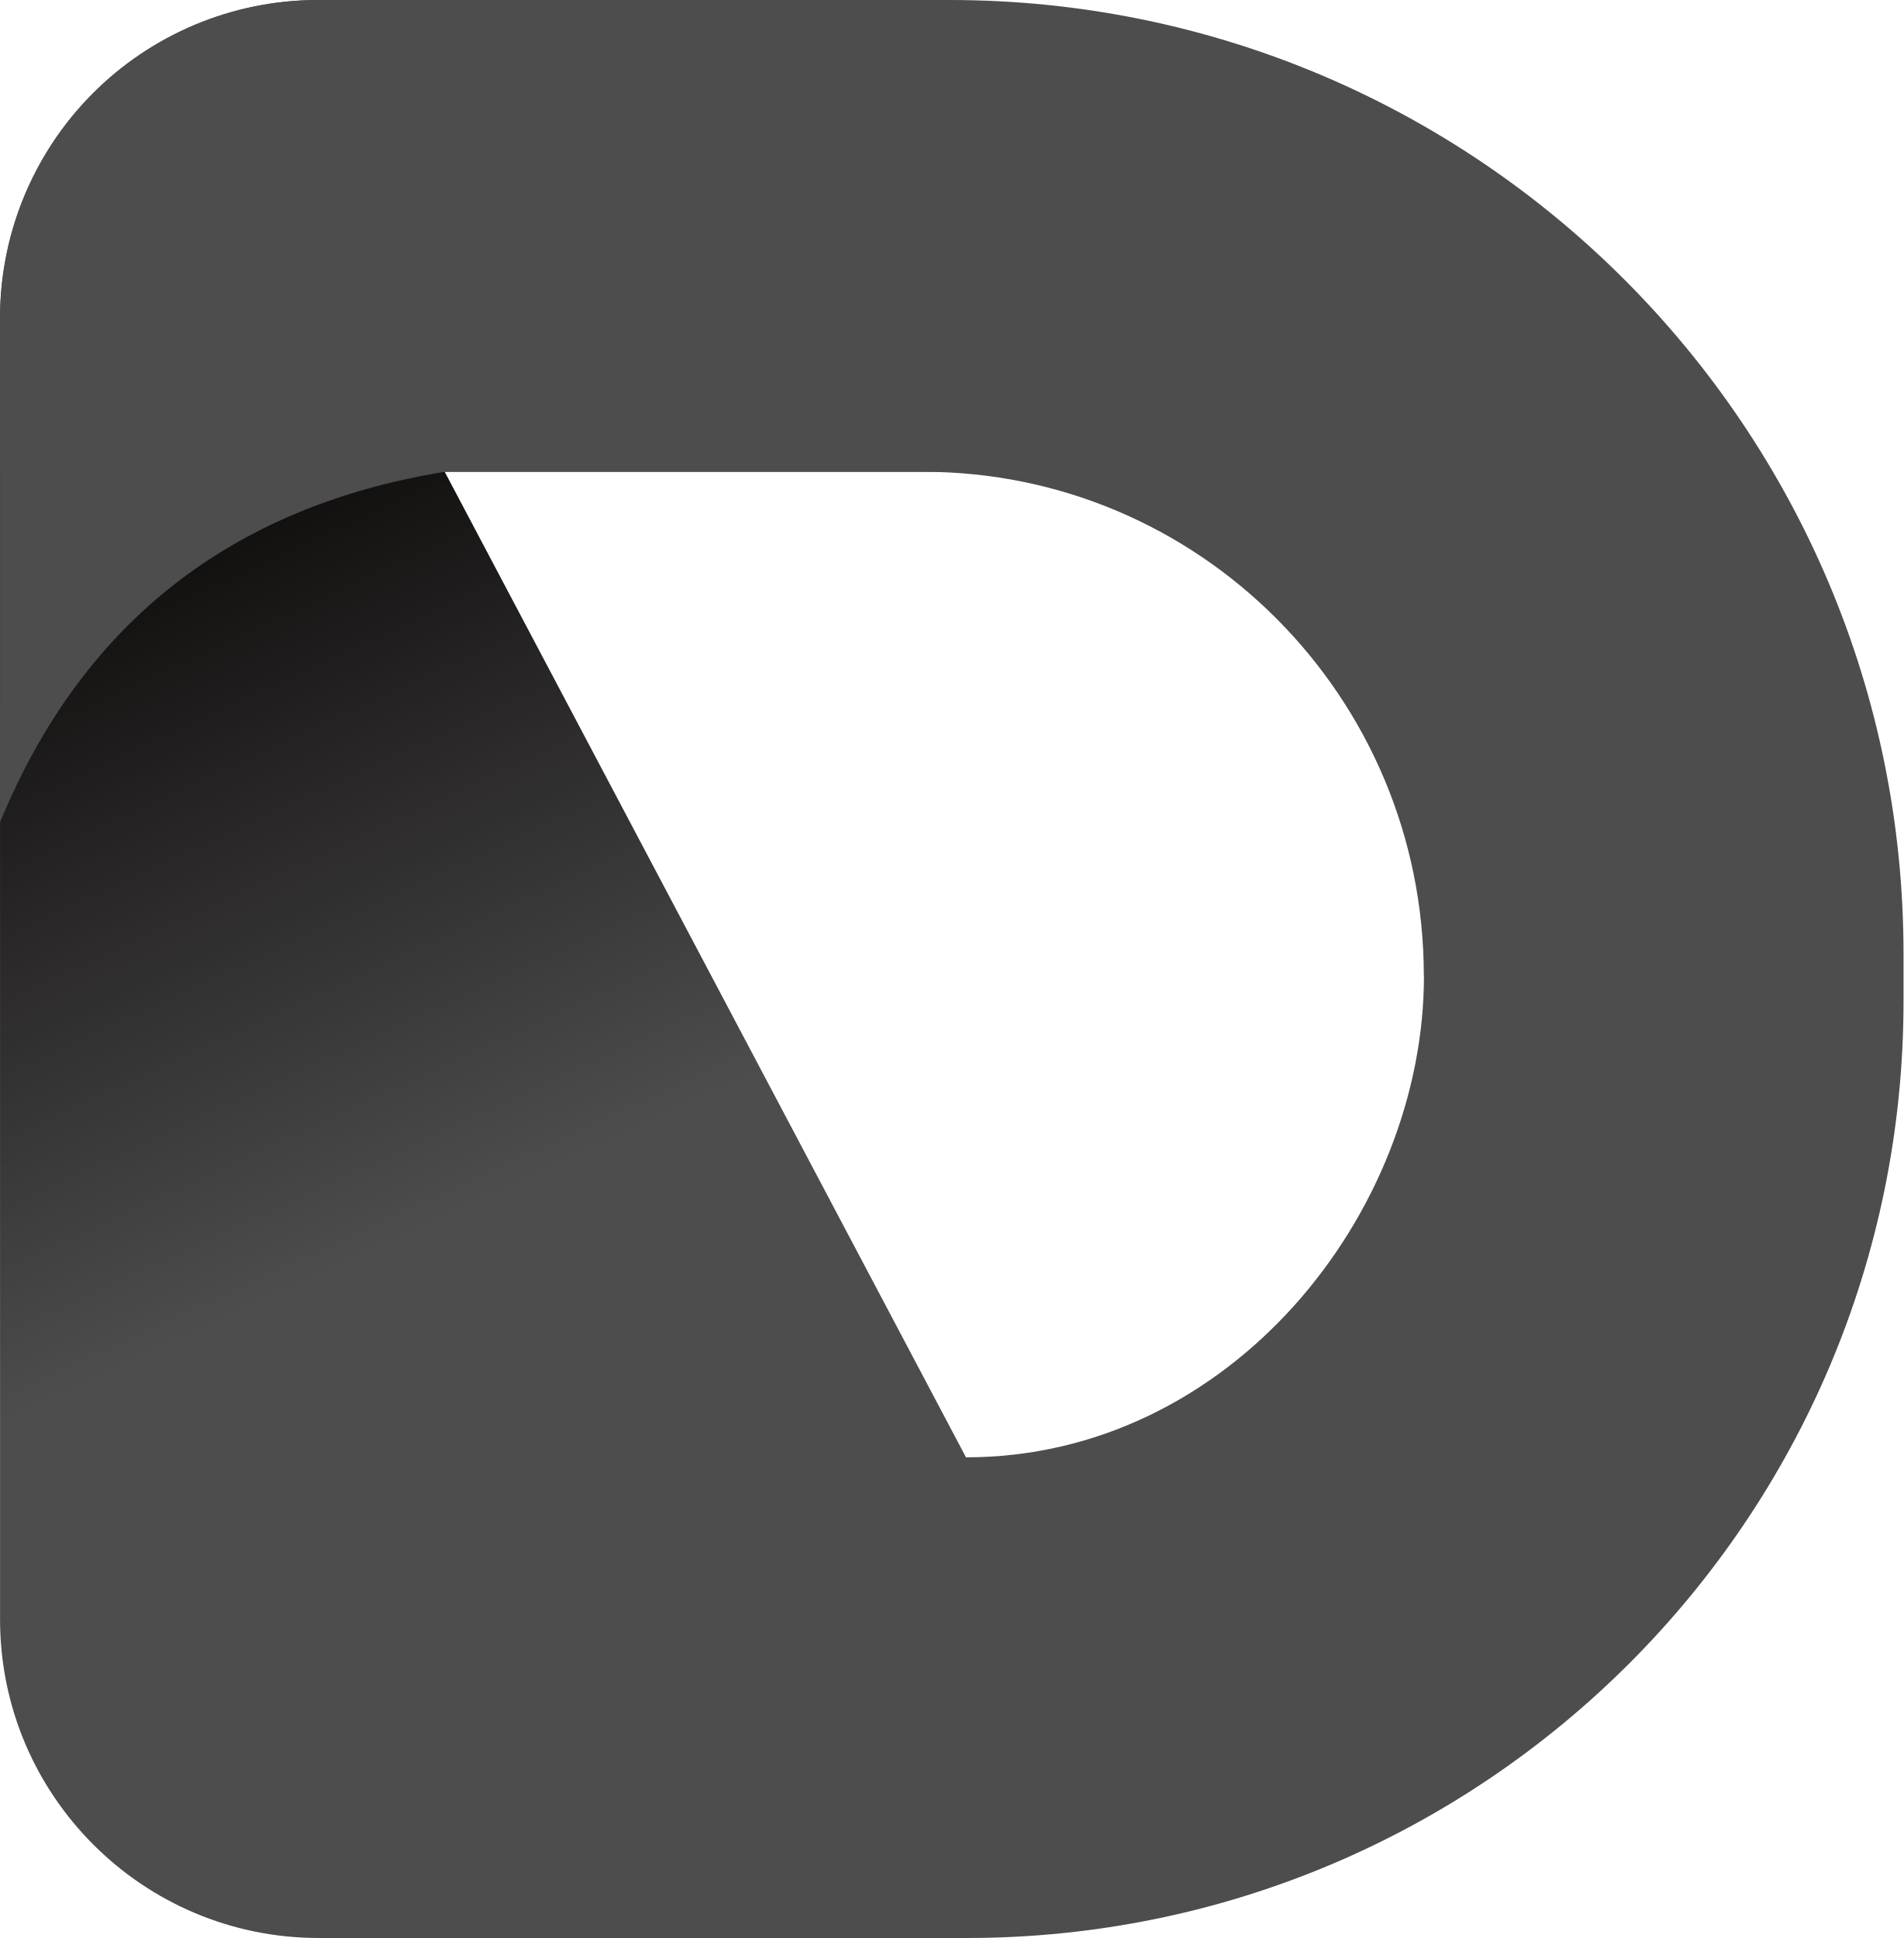
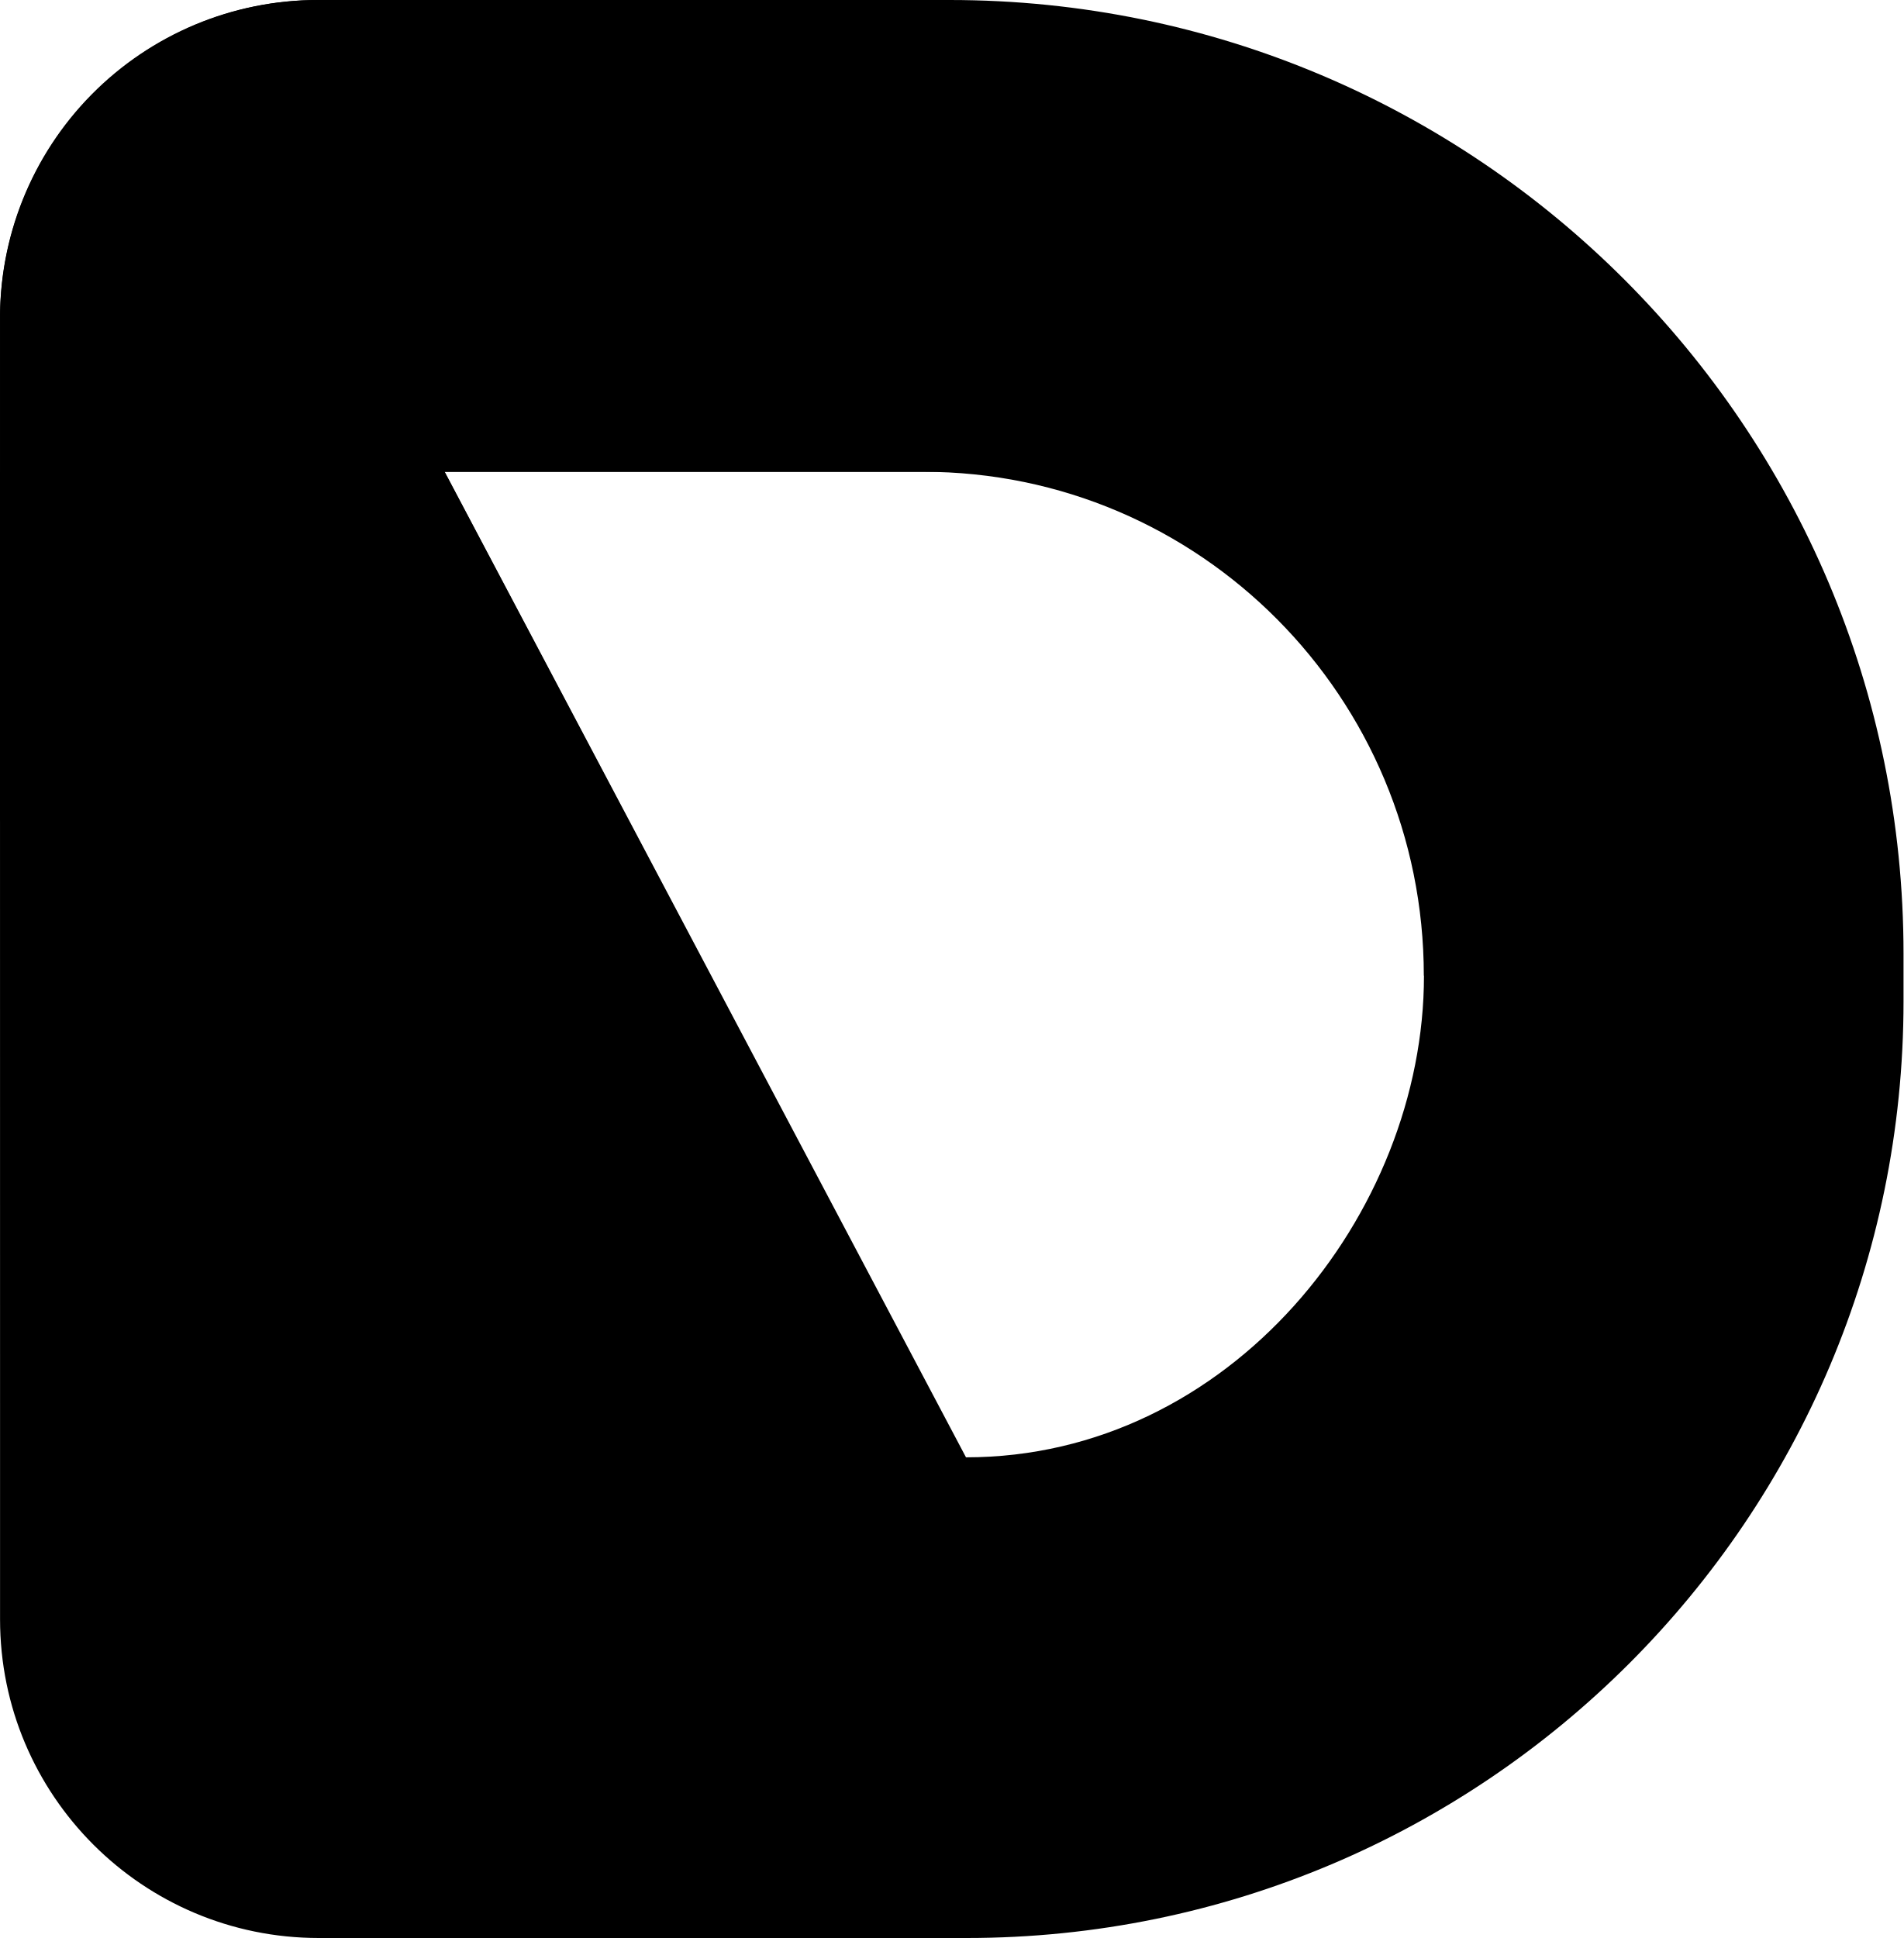
<svg xmlns="http://www.w3.org/2000/svg" id="layout" data-name="layout" viewBox="0 0 385.29 392.3">
  <defs>
-     <style>.cls-1{fill:url(#grad);}.cls-2{fill:#4d4d4d;}.cls-3{mask:url(#mask);}.cls-4{fill:#040000;opacity:0.8;}</style>
+     <style>.cls-1{fill:url(#grad);}.cls-2{@apply fill-themeable-logo_text;}.cls-3{mask:url(#mask);}</style>
    <linearGradient id="grad" x1="198.56" y1="342.02" x2="116.45" y2="164.61" gradientUnits="userSpaceOnUse">
      <stop offset="0.1" />
      <stop offset="0.84" stop-color="#fff" />
    </linearGradient>
    <mask id="mask" x="0" y="95.5" width="195.49" height="199.5" maskUnits="userSpaceOnUse">
      <g transform="translate(-112.2 -71.63)">
        <polygon class="cls-1" points="307.69 366.63 112.2 366.63 112.2 167.13 202.21 167.13 307.69 366.63" />
      </g>
    </mask>
  </defs>
  <path class="cls-2" d="M304.43,71.63H176.72a64.51,64.51,0,0,0-64.51,64.51V399.42a64.51,64.51,0,0,0,64.51,64.51H307.88C412.6,463.93,497.5,379,497.5,274.31v-9.62C497.5,158.06,411.06,71.63,304.43,71.63Zm96,197.51c0,48.17-39.22,97.49-92.7,97.49L202.21,167.13h96.85c56,0,101.34,45.67,101.34,102Z" transform="translate(-112.2 -71.63)" />
  <g class="cls-3">
    <polygon class="cls-4" points="195.49 295 0 295 0 95.5 90.01 95.5 195.49 295" />
  </g>
  <path class="cls-2" d="M303.14,71.63H176.5a64.29,64.29,0,0,0-64.29,65.2h0V238.06q24.86-60.27,90-70.93H303.92Z" transform="translate(-112.2 -71.63)" />
</svg>
